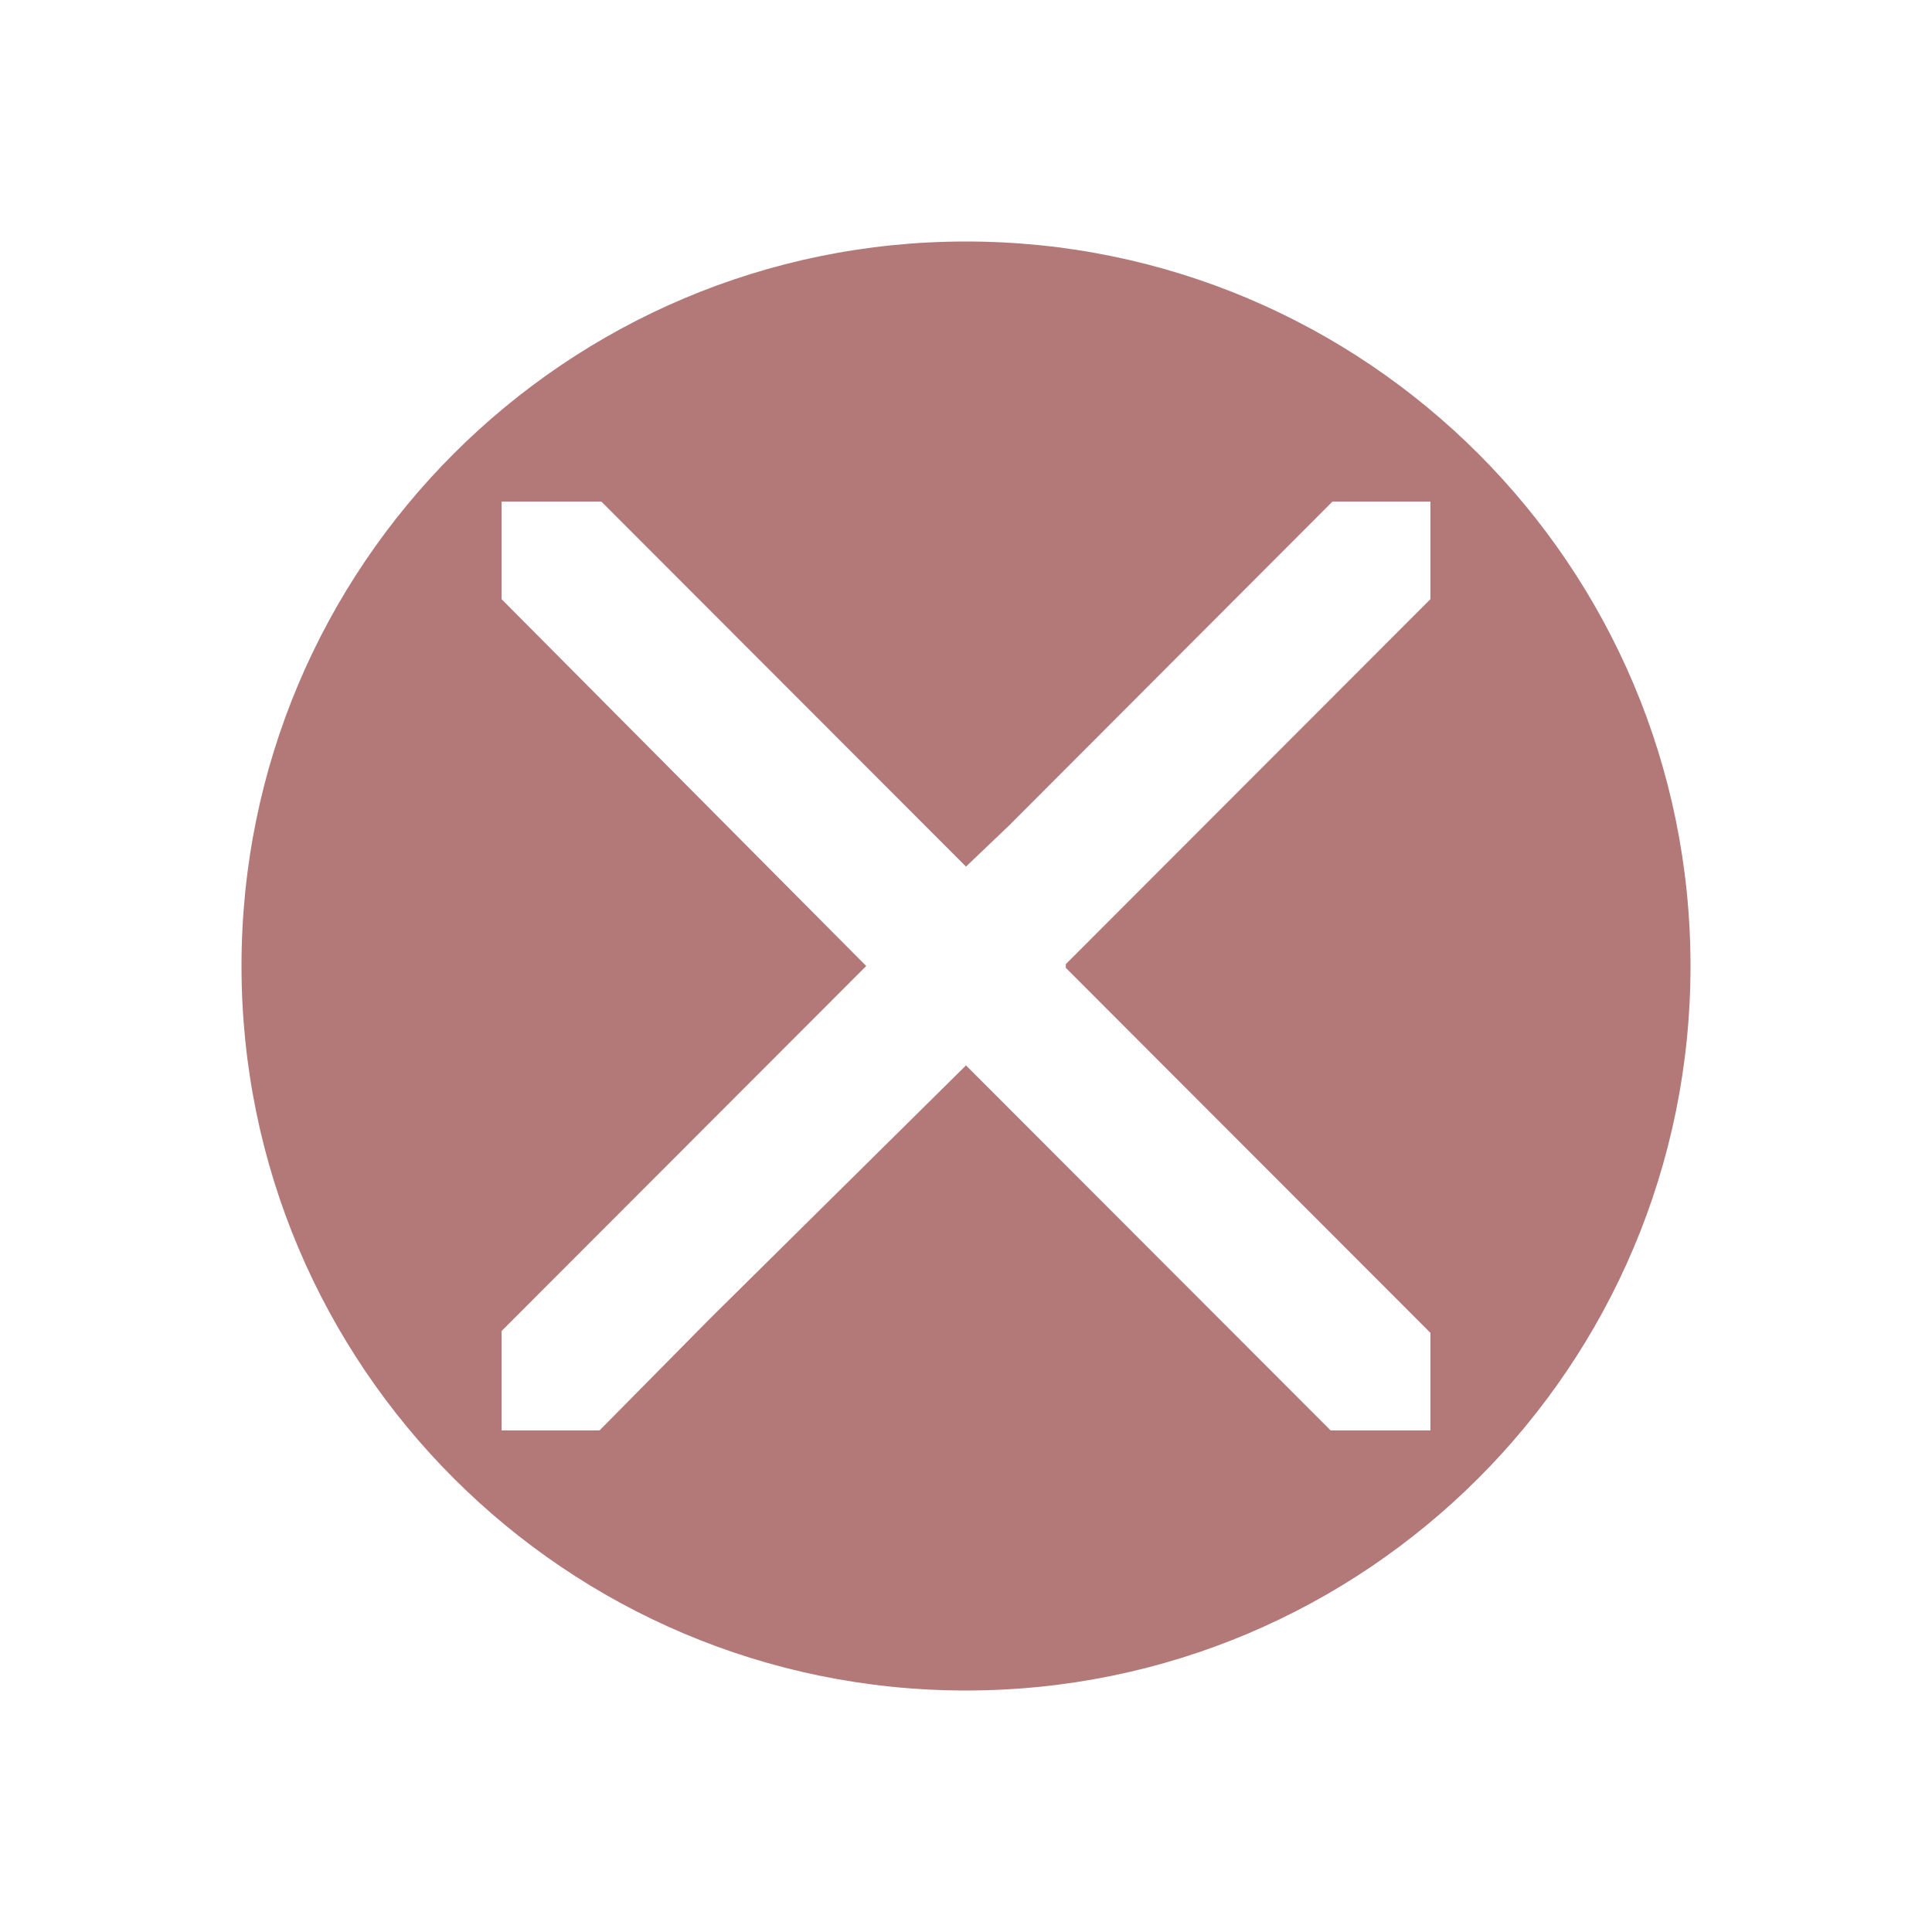
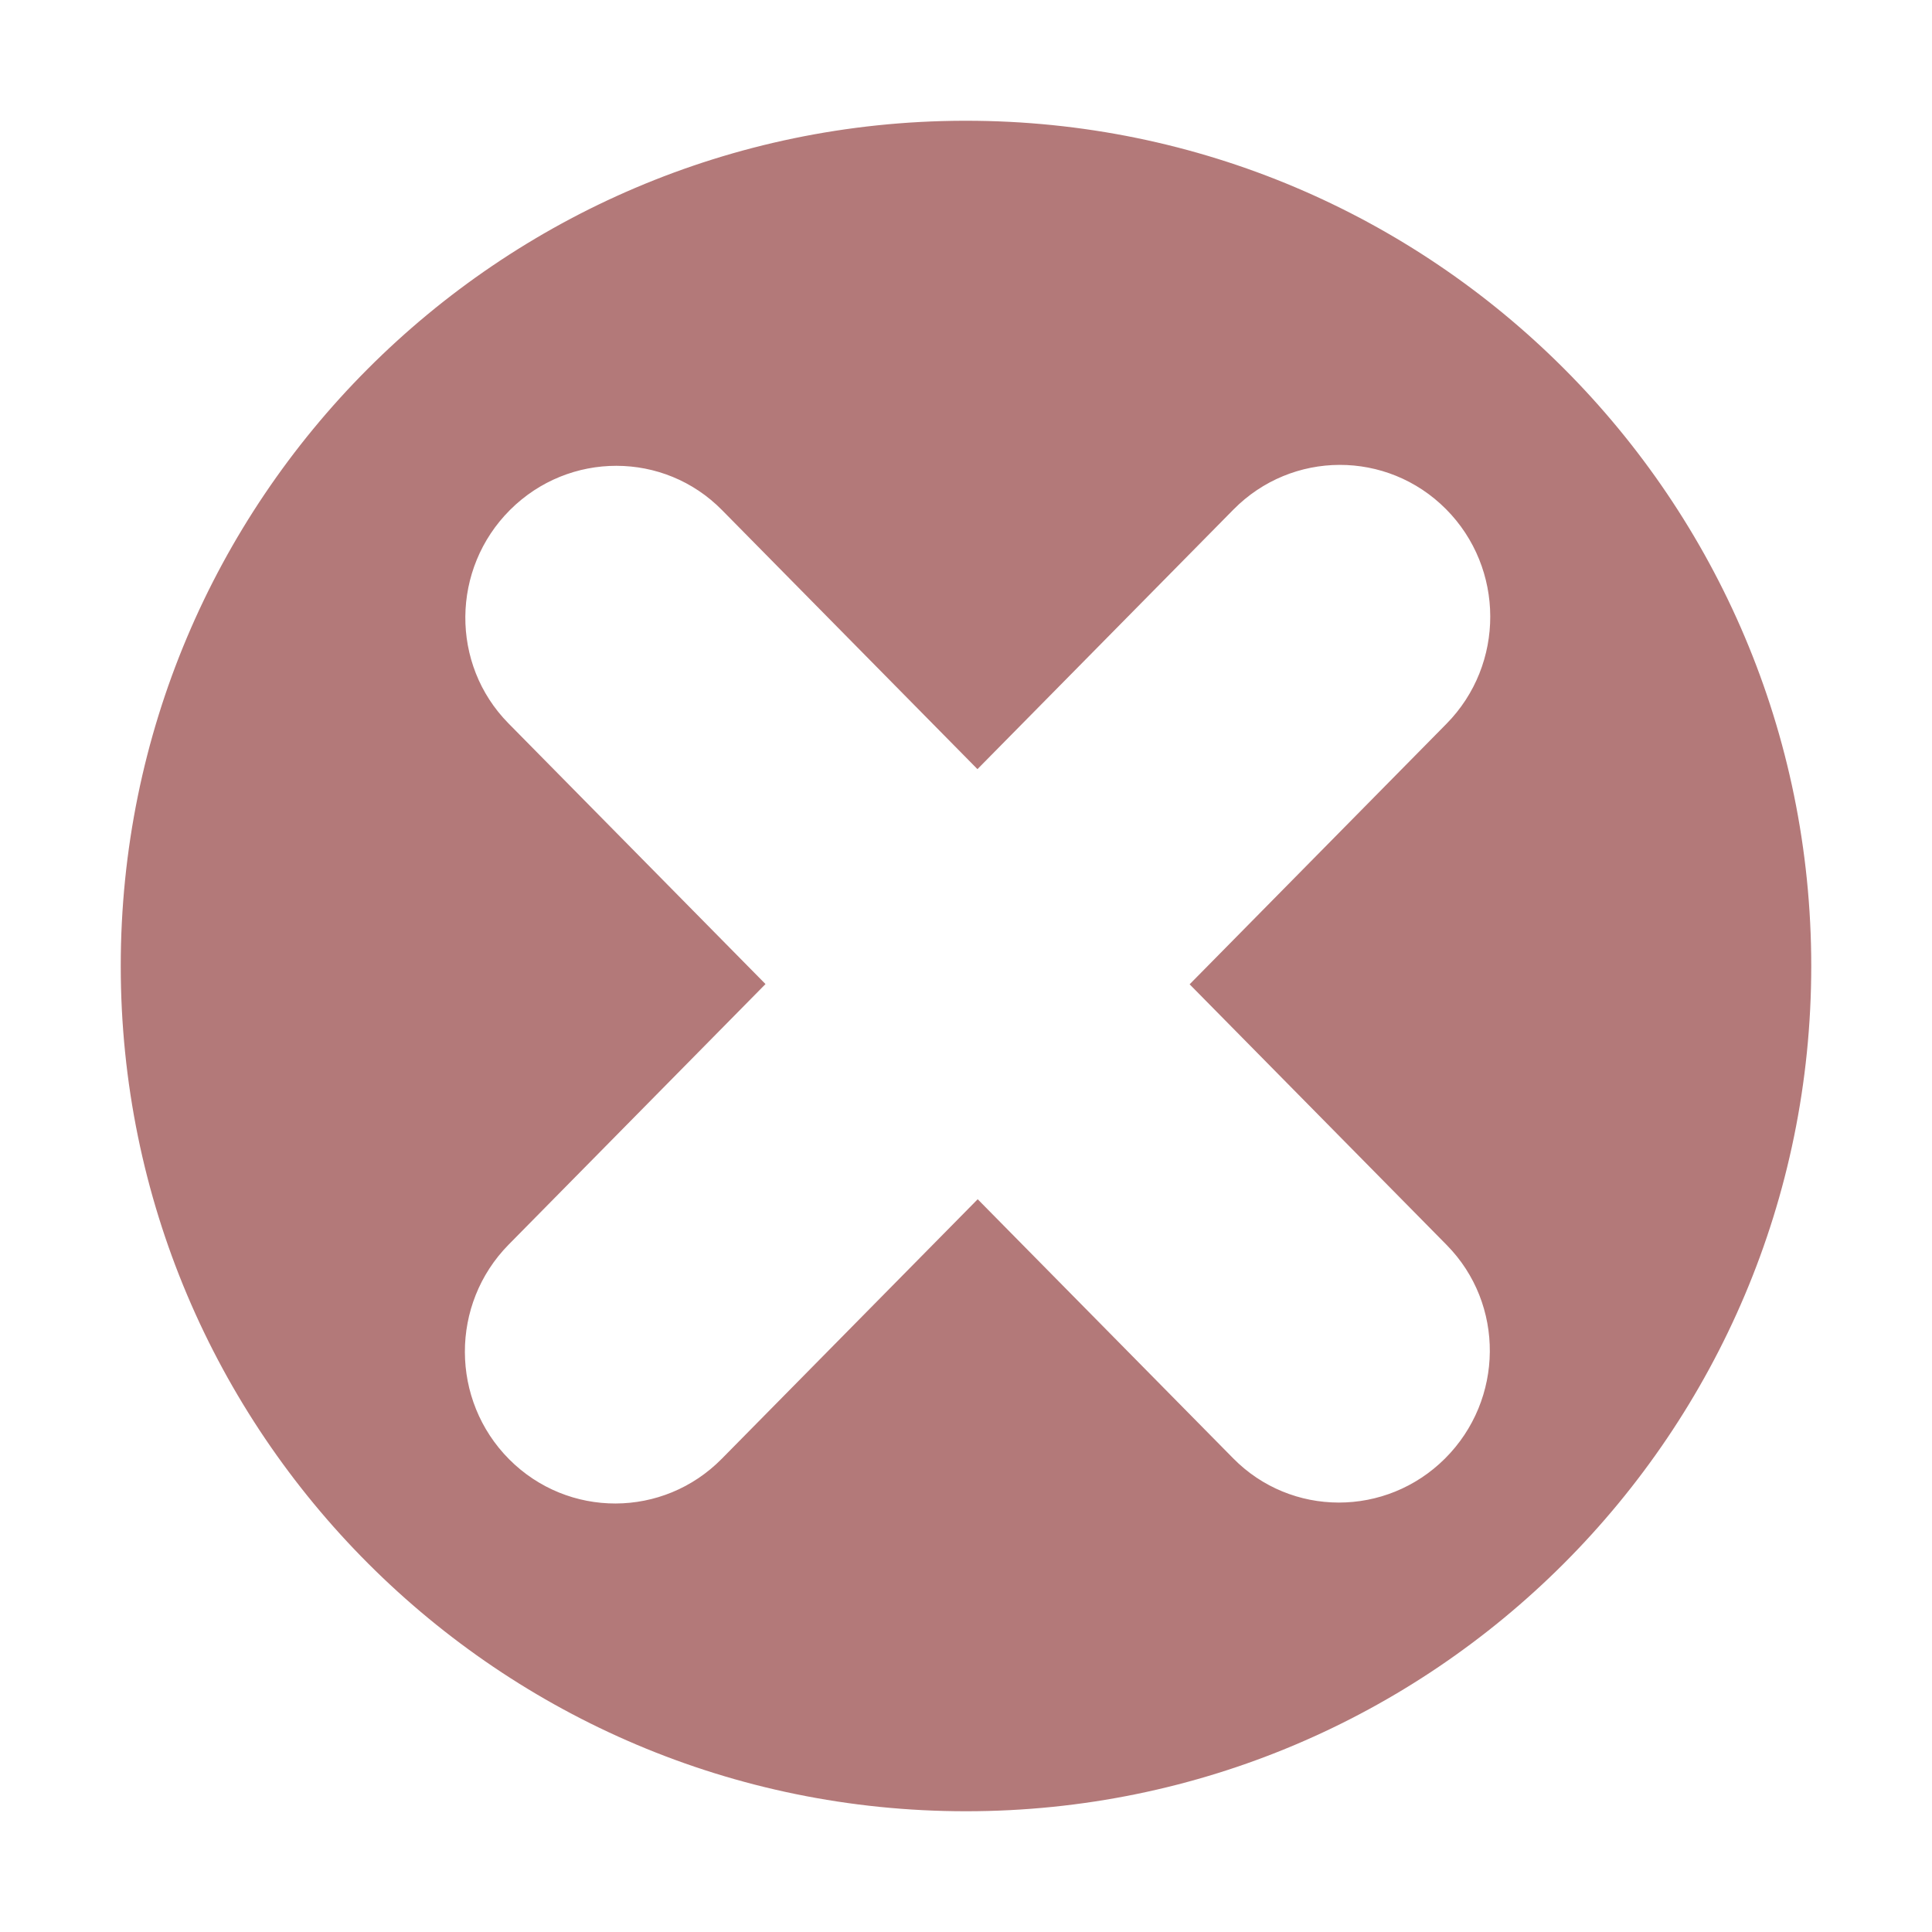
- <svg width="120" height="120">
-   <g transform="scale(0.1)">
-     <path d="M 600,1050 C 351.472,1050 150,848.528 150,600 150,351.472 351.472,150 600,150 c 248.528,0 450,201.472 450,450 0,248.528 -201.472,450 -450,450 z M 888.462,827.851 661.974,601.122 l 0,-2.244 226.488,-226.729 0,-60.611 -60.848,0 Q 727.339,411.986 627.043,512.451 613.524,525.358 600,538.267 l -226.487,-226.729 -61.975,0 0,60.611 L 538.026,600 311.538,826.729 l 0,61.733 60.848,0 q 34.363,-34.792 68.735,-69.59 L 600,661.733 l 226.487,226.729 61.975,0 0,-60.611 z" fill="#b37979" />
+ <svg width="160" height="160">
+   <g>
+     <path fill-rule="evenodd" clip-rule="evenodd" d="M 79.797 10 A 70 70 0 0 0 10 80 A 70 70 0 0 0 80 150 A 70 70 0 0 0 150 80 A 70 70 0 0 0 80 10 A 70 70 0 0 0 79.797 10 z M 110.934 38.5 C 114.12 38.491 117.31 39.711 119.748 42.16 C 124.621 47.057 124.641 55.018 119.795 59.938 L 98.52 81.516 L 119.818 103.115 C 124.625 108 124.559 115.91 119.672 120.787 C 114.784 125.662 106.926 125.65 102.121 120.766 L 80.969 99.316 L 59.777 120.807 C 54.928 125.73 47.044 125.751 42.168 120.854 C 37.295 115.957 37.274 107.996 42.121 103.076 L 63.396 81.496 L 42.1 59.898 C 37.293 55.014 37.357 47.102 42.244 42.225 C 47.132 37.351 54.992 37.362 59.797 42.246 L 80.949 63.697 L 102.141 42.207 C 104.565 39.745 107.747 38.509 110.934 38.5 z " fill="#b37979" />
  </g>
</svg>
